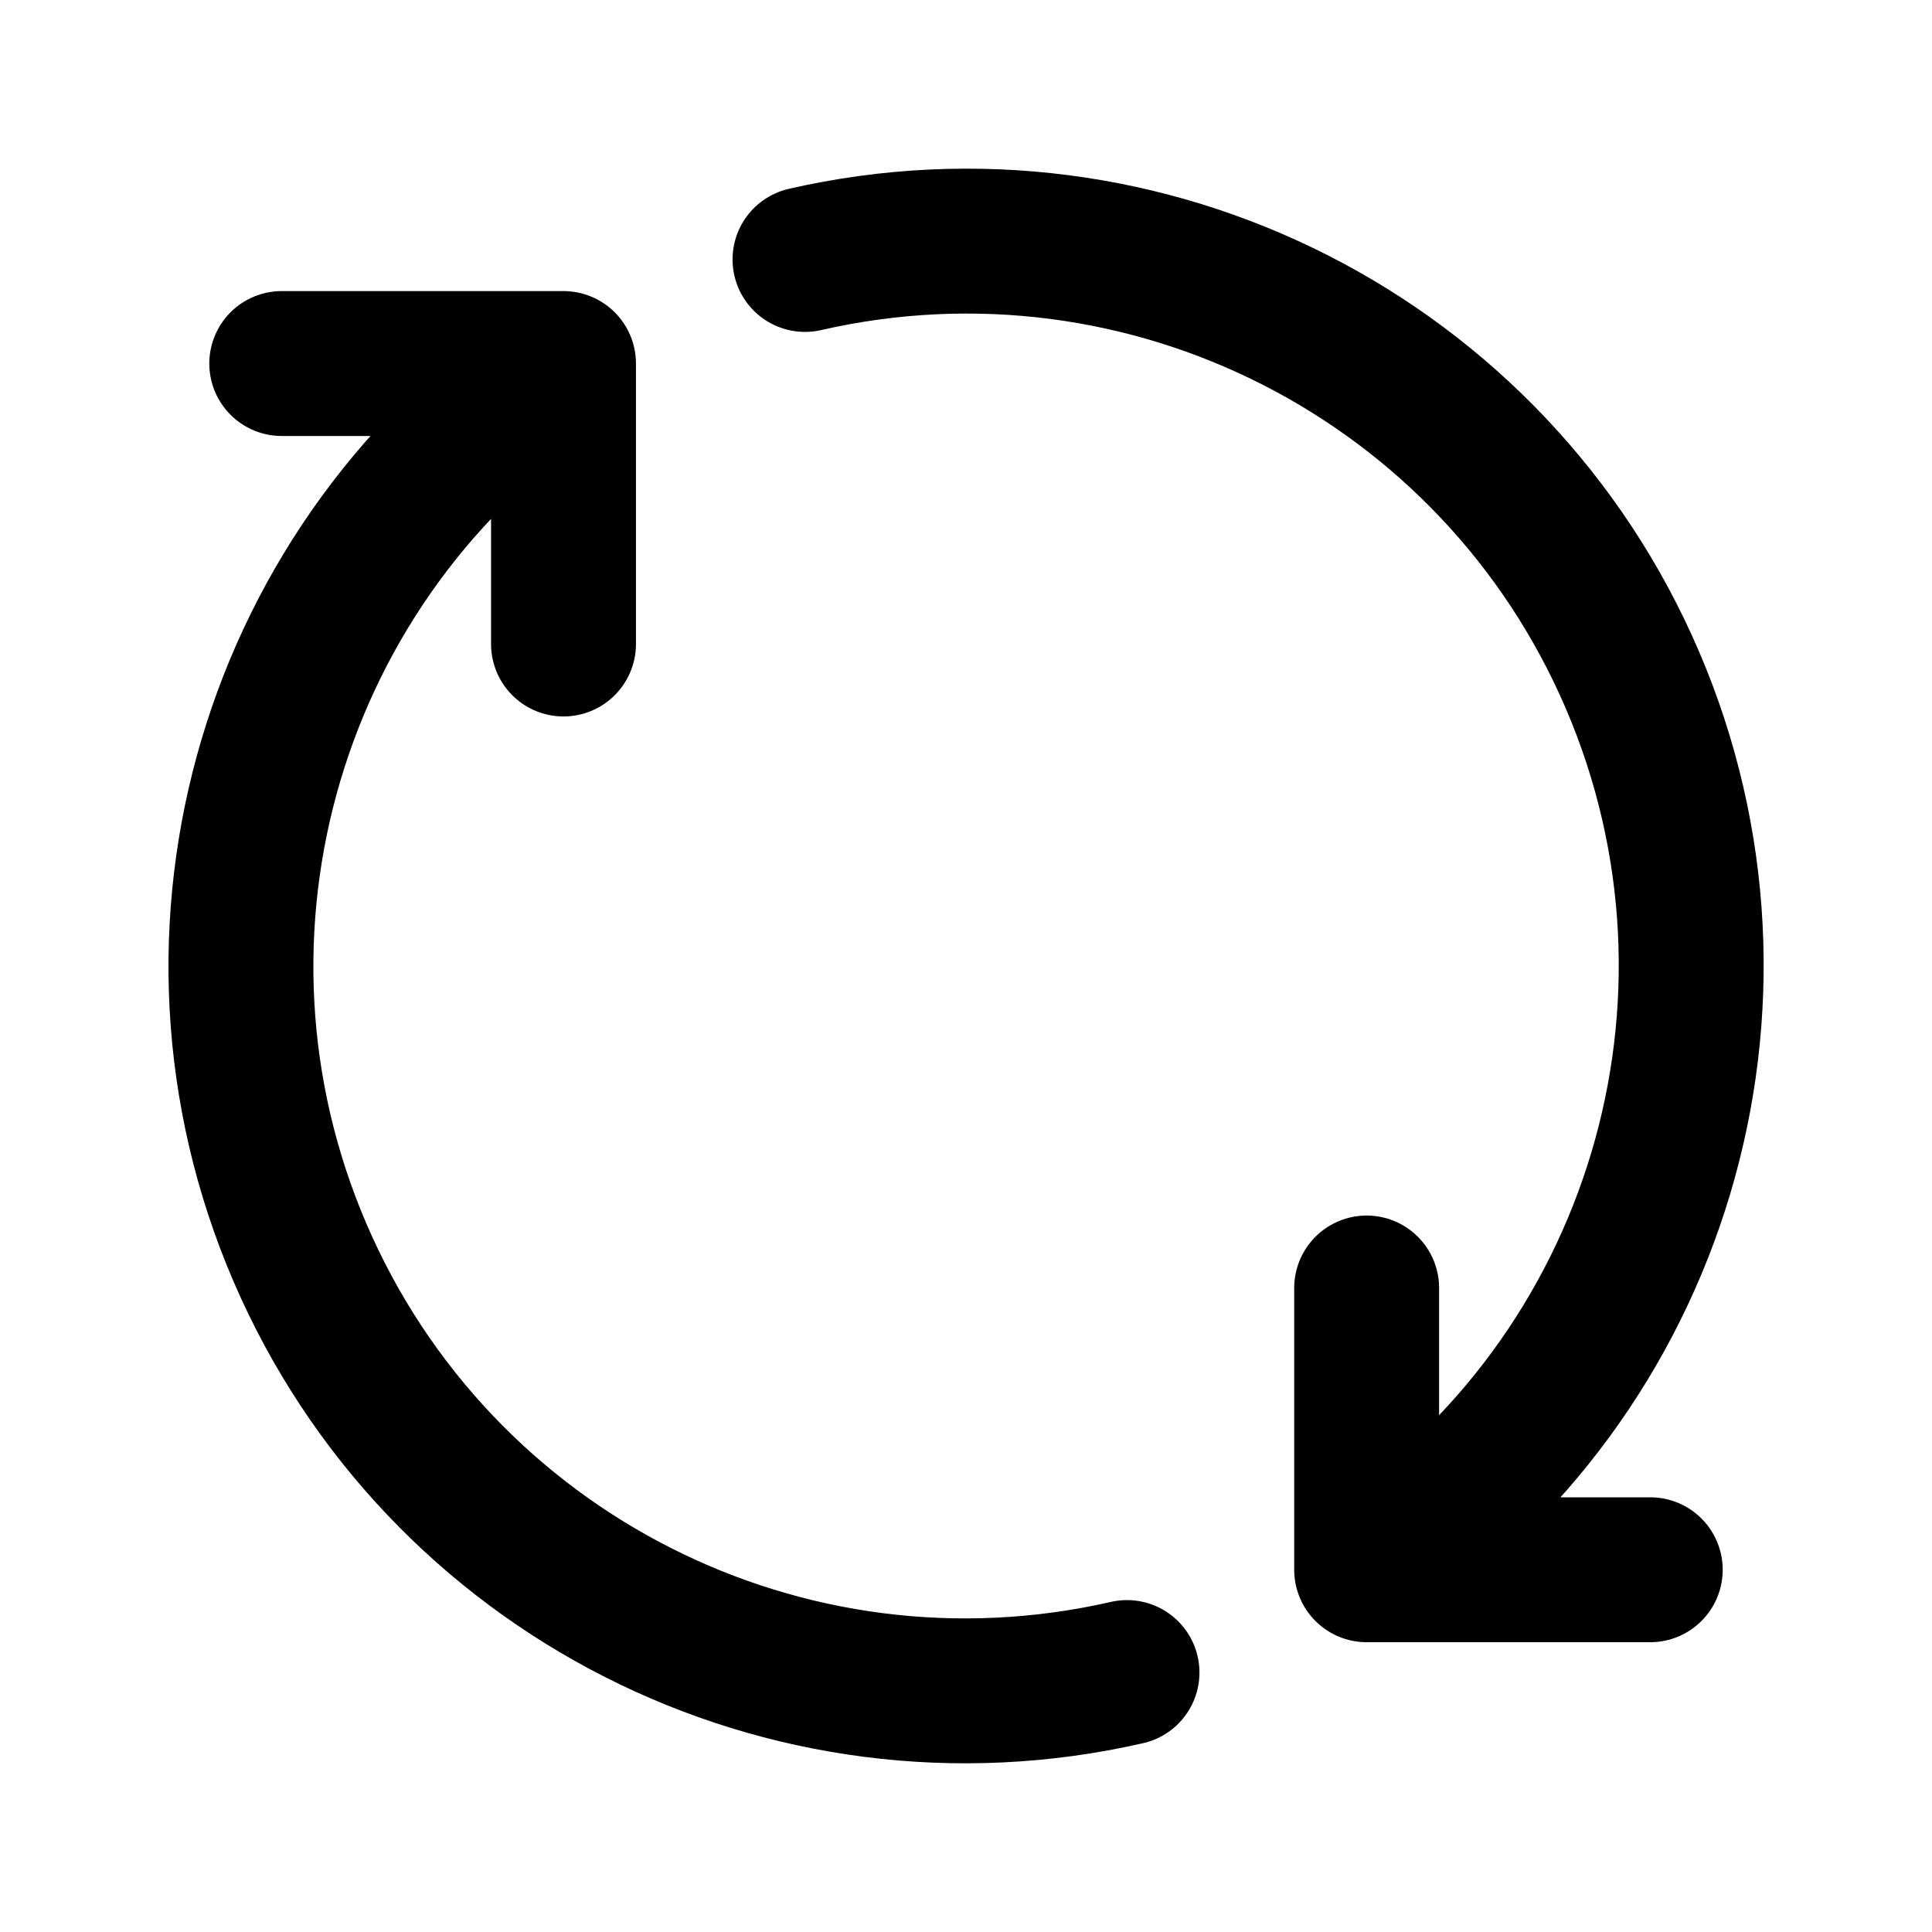
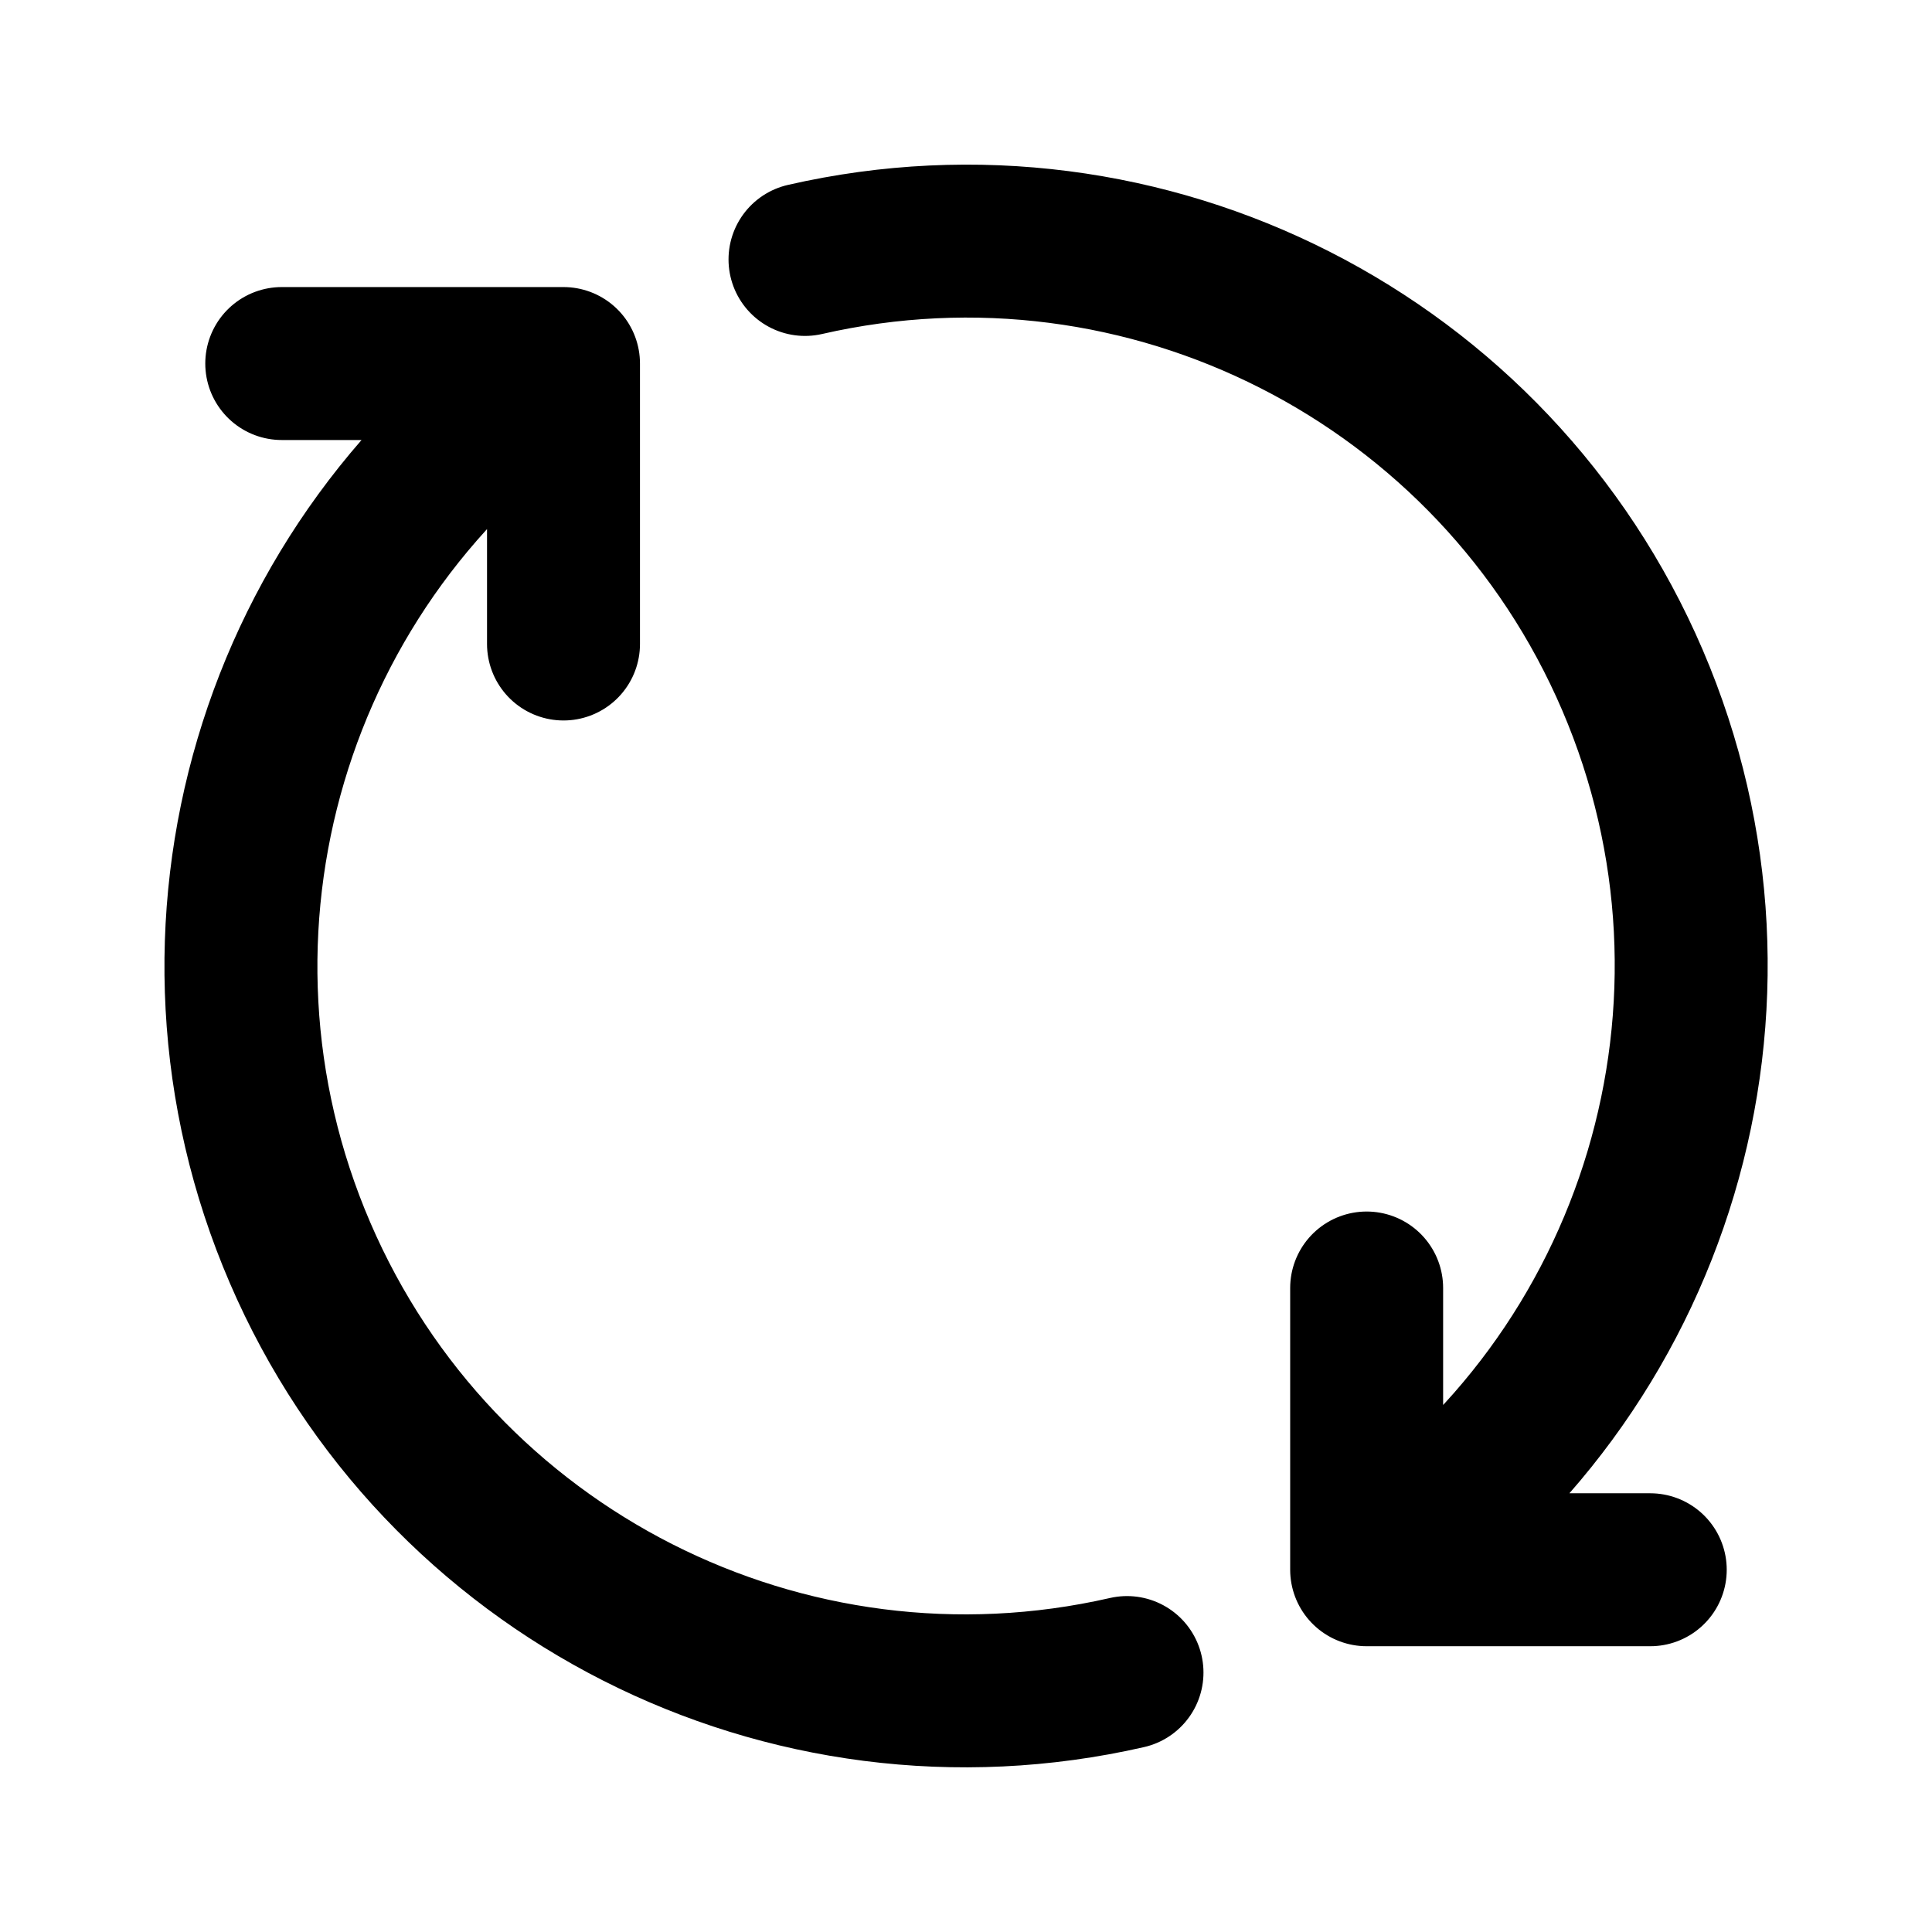
<svg xmlns="http://www.w3.org/2000/svg" viewBox="0 0 24 24">
-   <path fill="none" stroke="currentColor" stroke-linecap="round" stroke-linejoin="round" stroke-width="1.8" d="M16.977 19.5A9 9 0 0 0 10 3.223M16.977 19.5V16m0 3.5H20.5M7 4.516a9 9 0 0 0 7 16.261M7 4.516V8m0-3.484H3.5" />
+   <path fill="none" stroke="currentColor" stroke-linecap="round" stroke-linejoin="round" stroke-width="1.9" d="M16.977 19.5A9 9 0 0 0 10 3.223M16.977 19.5V16m0 3.5H20.5M7 4.516a9 9 0 0 0 7 16.261M7 4.516V8m0-3.484H3.5" />
</svg>
